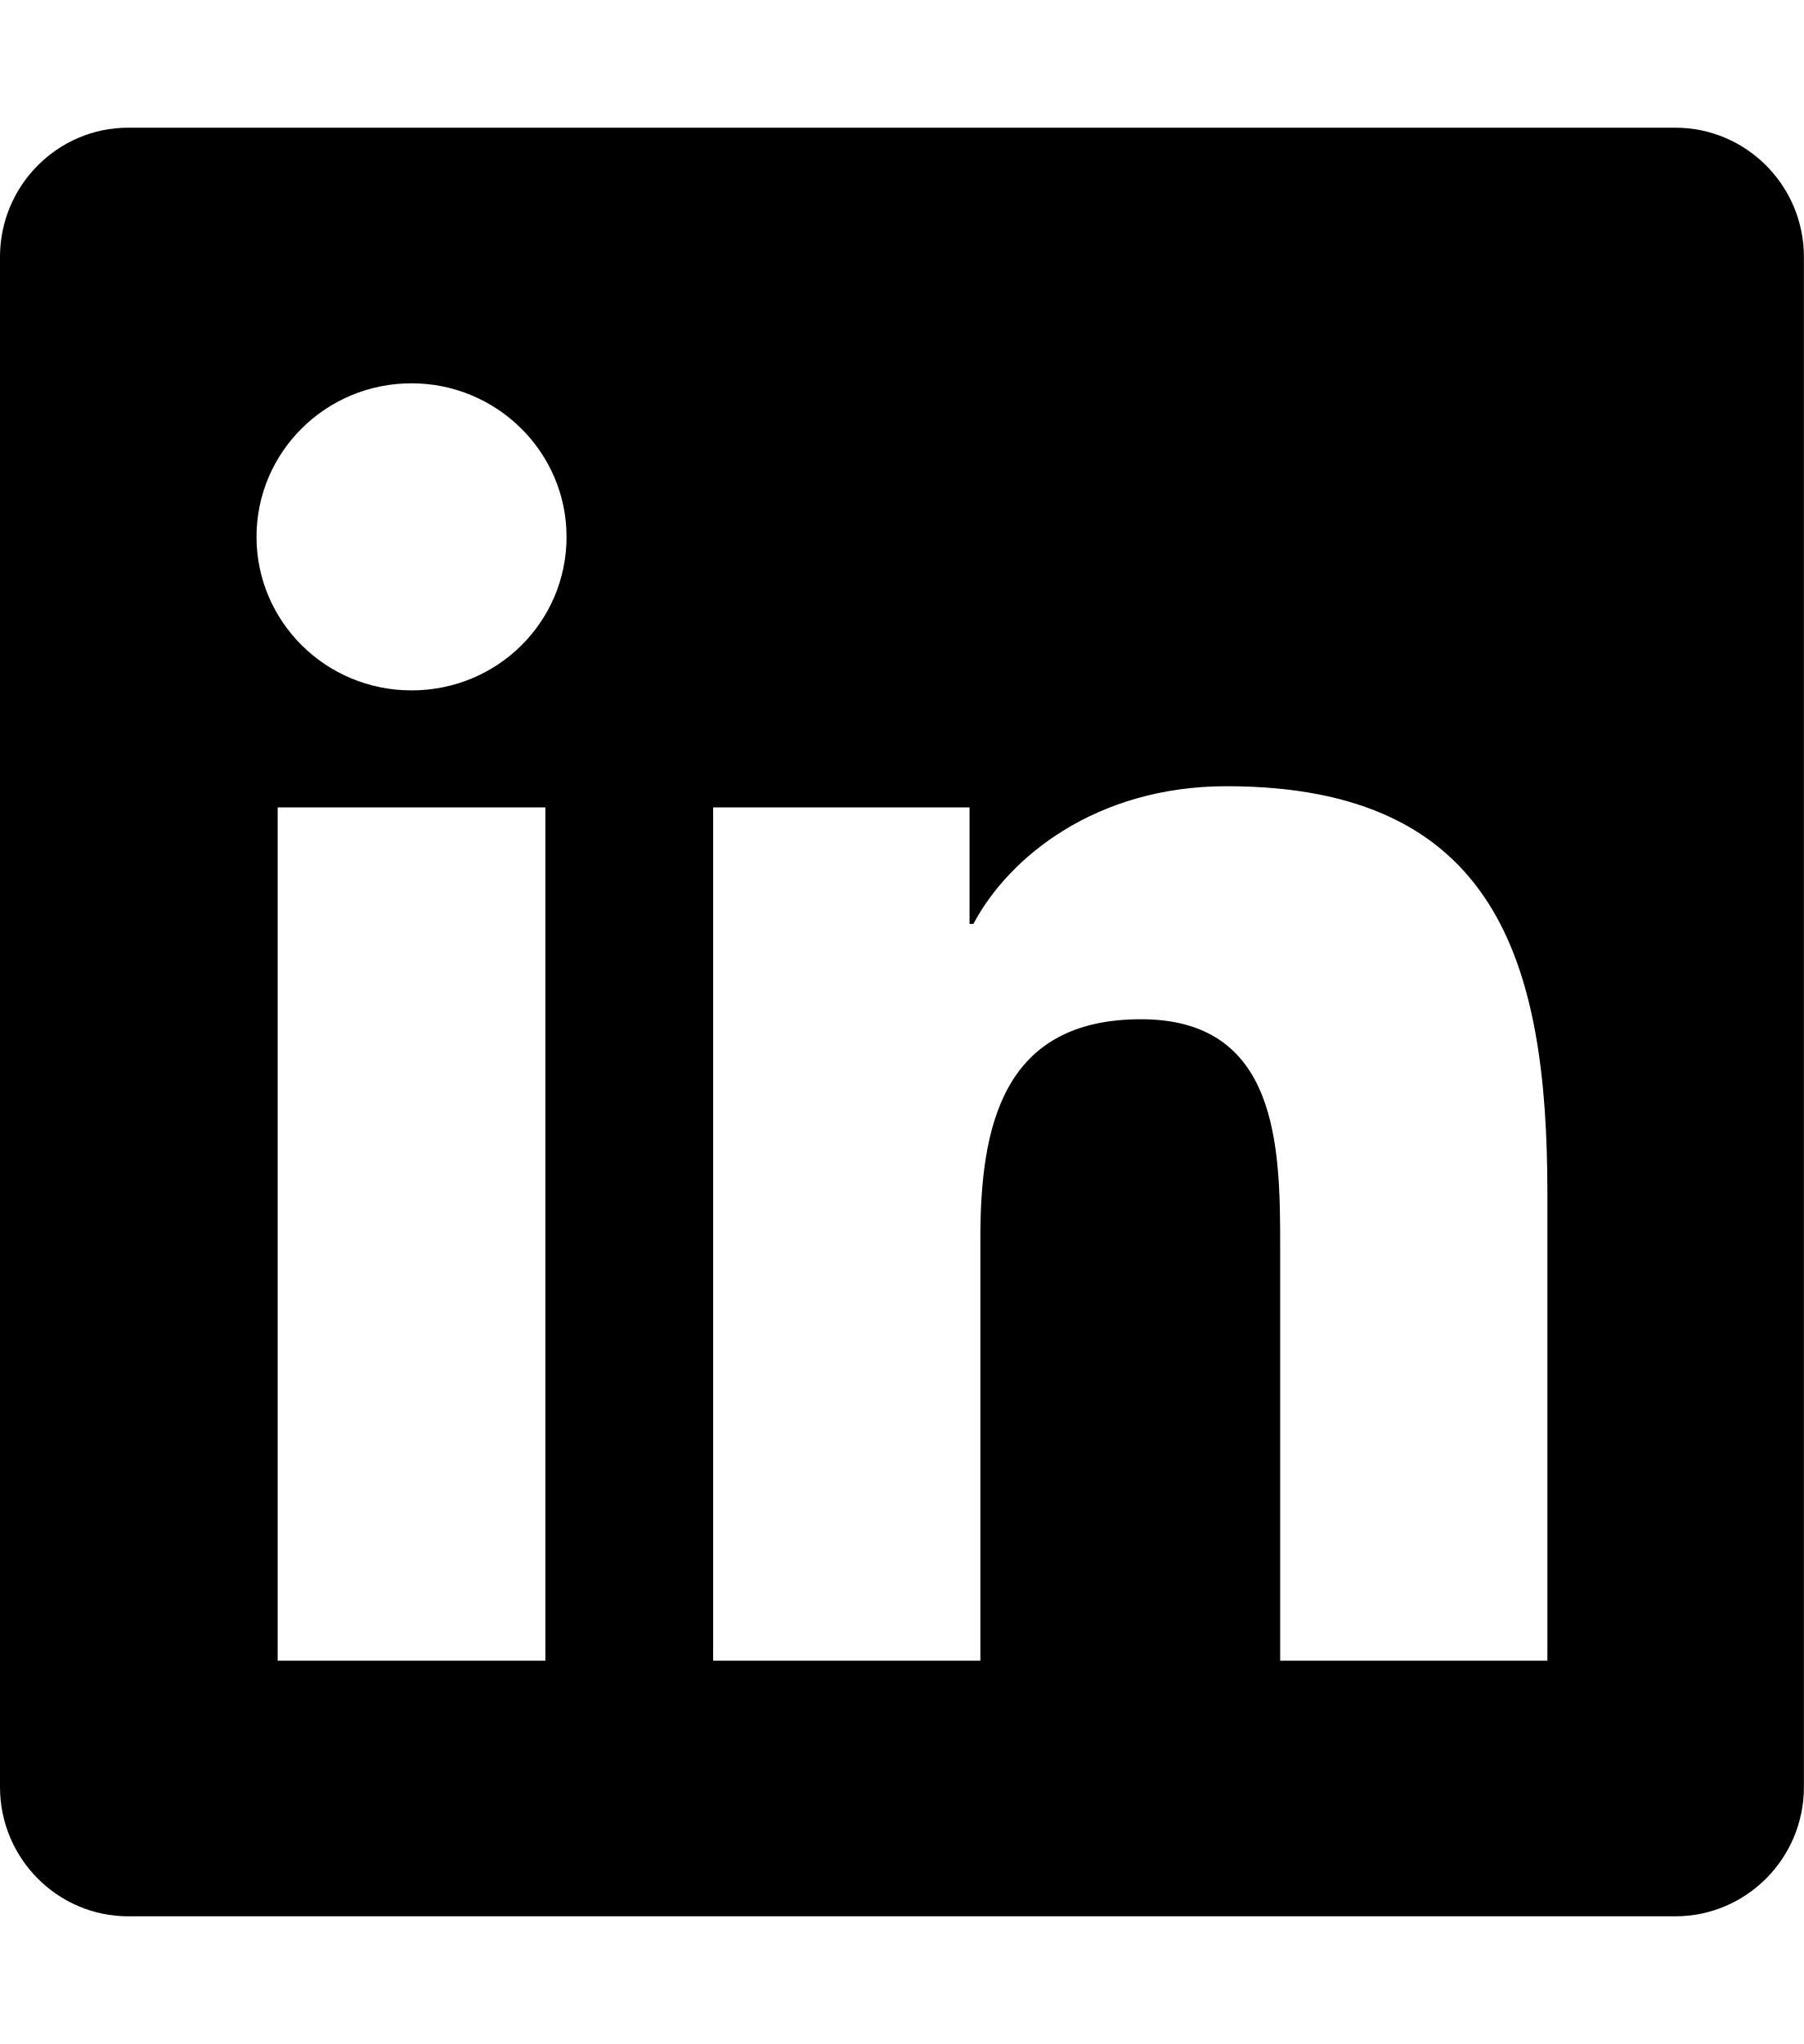
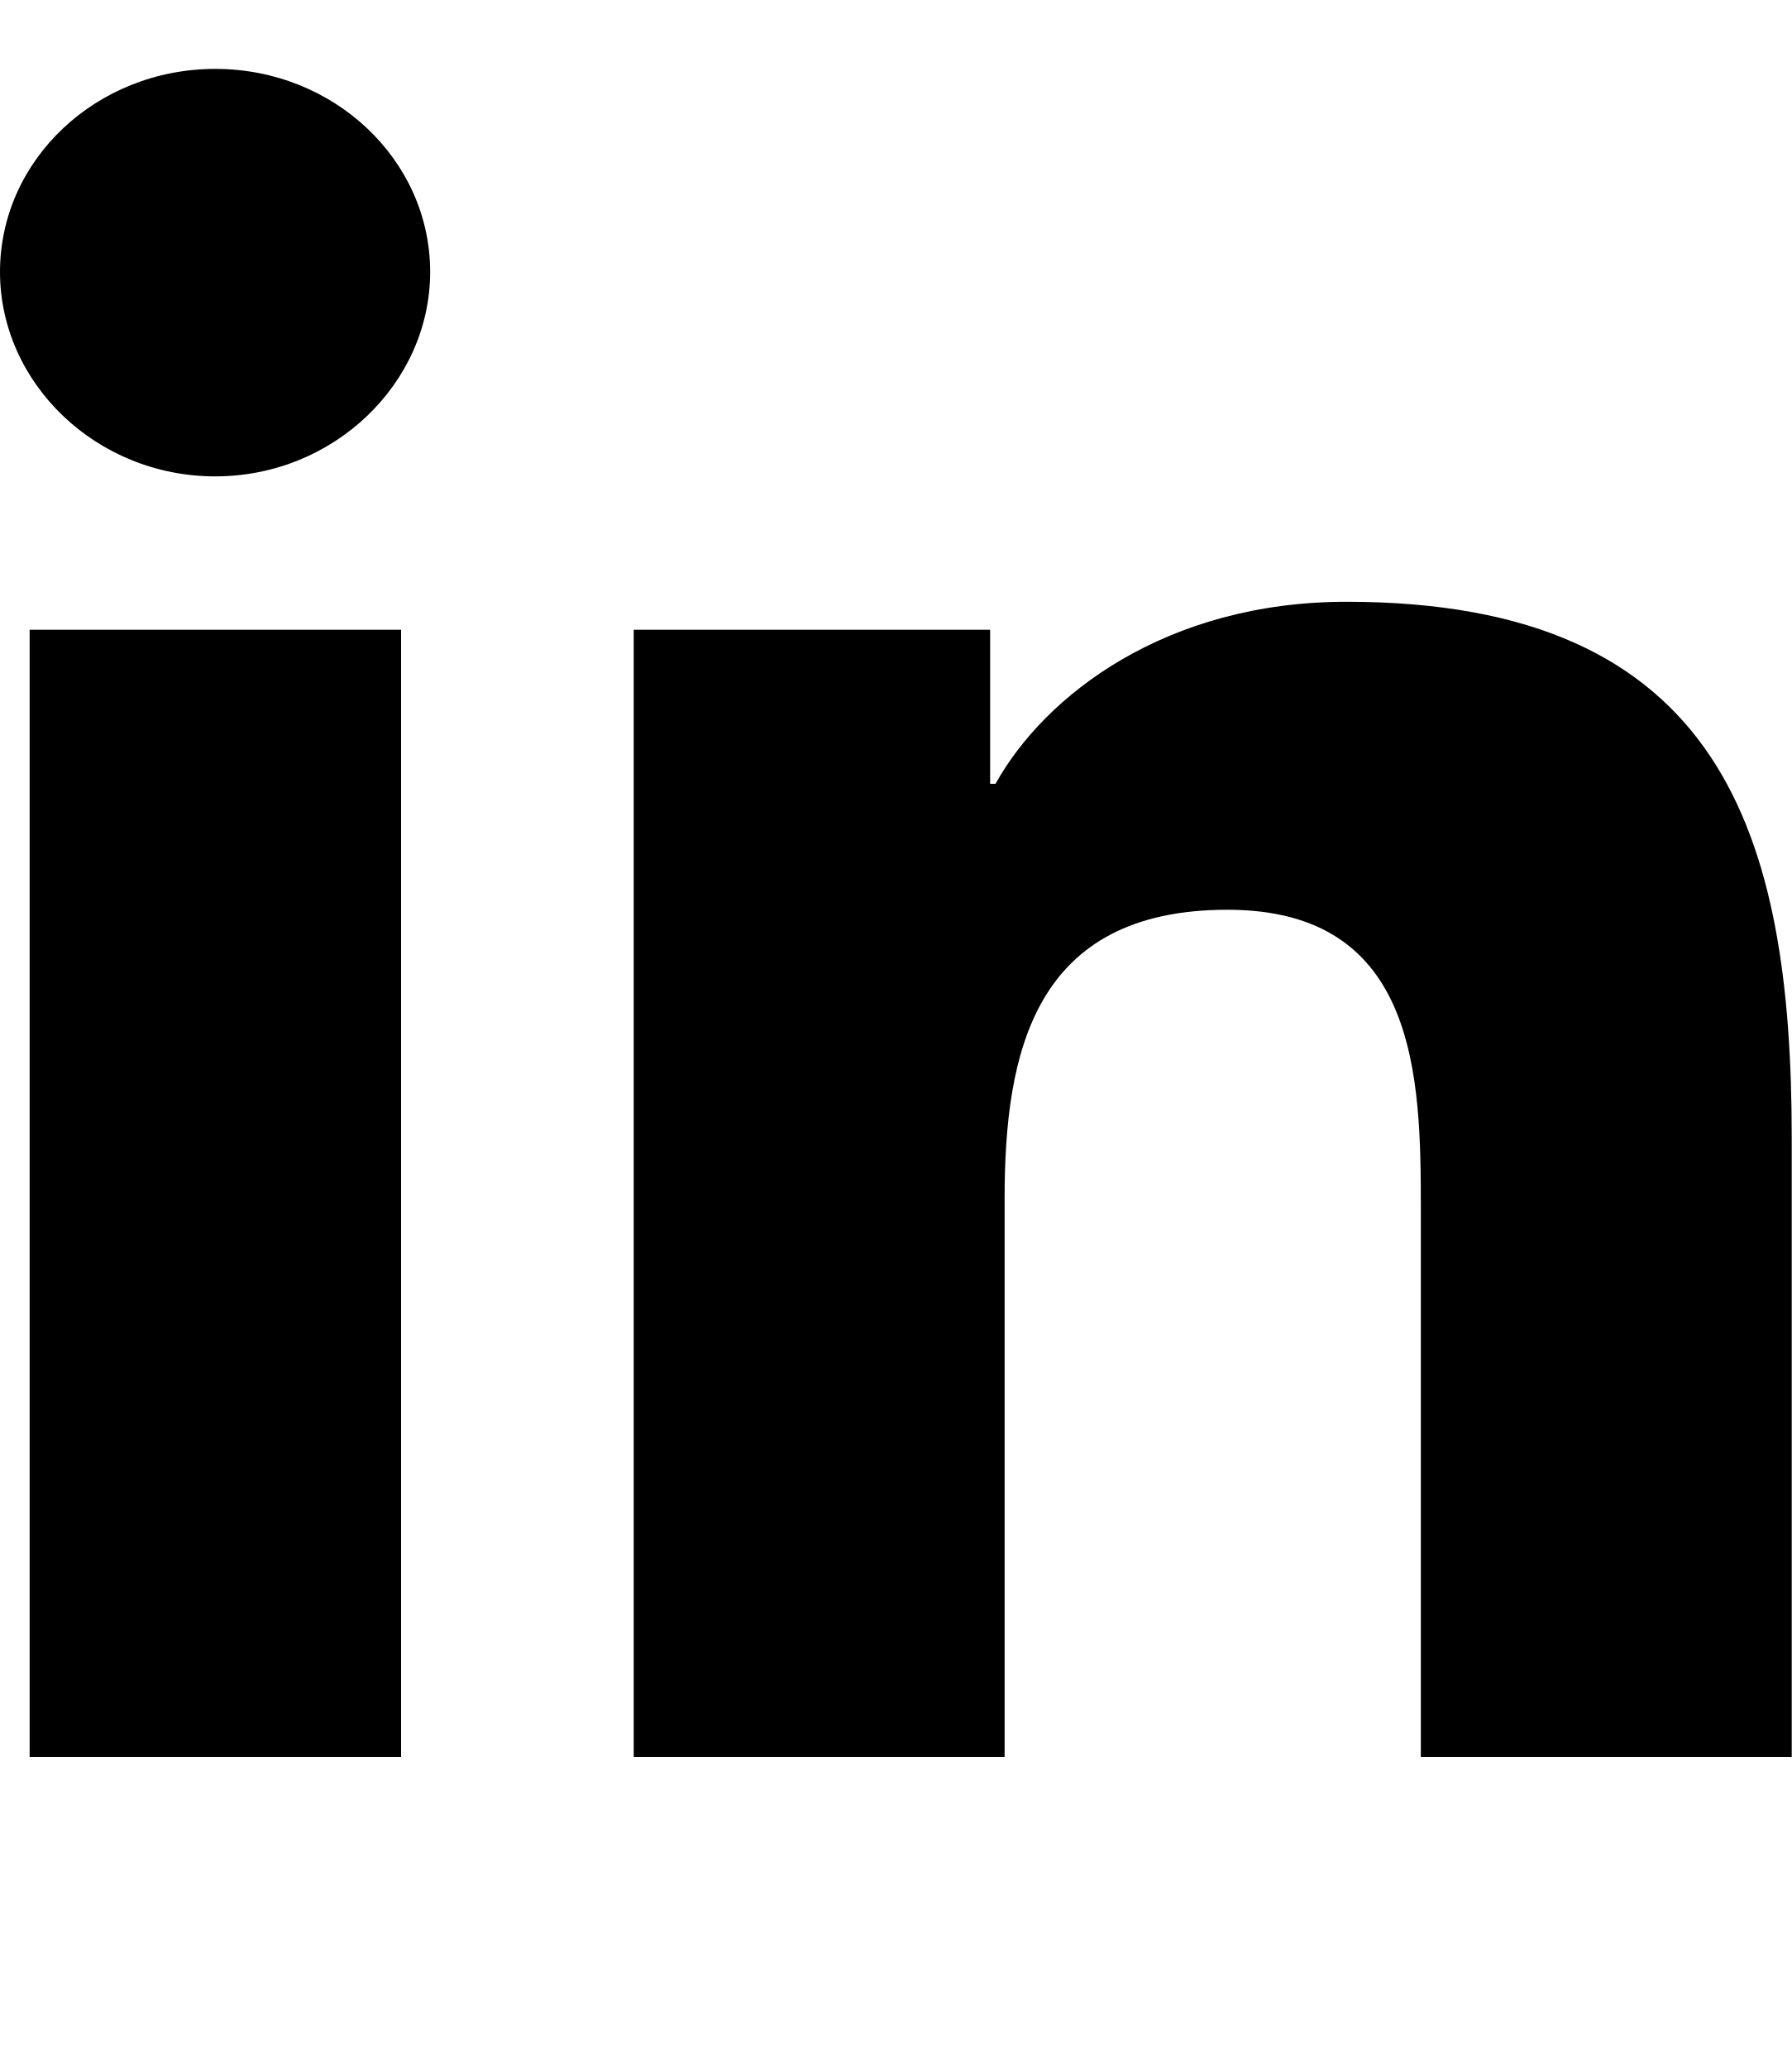
- <svg xmlns="http://www.w3.org/2000/svg" width="15px" height="17px" viewBox="0 0 15 17" version="1.1">
-   <g id="surface1">
-     <path style=" stroke:none;fill-rule:nonzero;fill:rgb(0%,0%,0%);fill-opacity:1;" d="M 13.93 1.062 L 1.066 1.062 C 0.48 1.062 0 1.543 0 2.137 L 0 14.863 C 0 15.457 0.48 15.938 1.066 15.938 L 13.93 15.938 C 14.52 15.938 15 15.457 15 14.863 L 15 2.137 C 15 1.543 14.52 1.062 13.93 1.062 Z M 4.535 13.812 L 2.309 13.812 L 2.309 6.715 L 4.535 6.715 Z M 3.422 5.742 C 2.707 5.742 2.133 5.168 2.133 4.465 C 2.133 3.762 2.707 3.188 3.422 3.188 C 4.133 3.188 4.711 3.762 4.711 4.465 C 4.711 5.172 4.137 5.742 3.422 5.742 Z M 12.867 13.812 L 10.645 13.812 L 10.645 10.359 C 10.645 9.535 10.629 8.477 9.488 8.477 C 8.332 8.477 8.152 9.375 8.152 10.301 L 8.152 13.812 L 5.93 13.812 L 5.93 6.715 L 8.062 6.715 L 8.062 7.684 L 8.094 7.684 C 8.391 7.125 9.117 6.539 10.199 6.539 C 12.449 6.539 12.867 8.008 12.867 9.922 Z M 12.867 13.812 " />
+ <svg xmlns="http://www.w3.org/2000/svg" width="13px" height="15px" viewBox="0 0 13 14" version="1.1">
+   <g>
+     <path style=" stroke:none;fill-rule:nonzero;fill:rgb(0%,0%,0%);fill-opacity:1;" d="M 2.91 12.25 L 0.215 12.25 L 0.215 4.07 L 2.91 4.07 Z M 1.562 2.957 C 0.699 2.957 0 2.281 0 1.473 C 0 0.66 0.699 0 1.562 0 C 2.422 0 3.121 0.66 3.121 1.473 C 3.121 2.281 2.422 2.957 1.562 2.957 Z M 12.996 12.25 L 10.309 12.25 L 10.309 8.27 C 10.309 7.32 10.289 6.102 8.906 6.102 C 7.504 6.102 7.289 7.133 7.289 8.199 L 7.289 12.25 L 4.598 12.25 L 4.598 4.07 L 7.184 4.07 L 7.184 5.188 L 7.223 5.188 C 7.582 4.543 8.461 3.867 9.77 3.867 C 12.5 3.867 13 5.559 13 7.758 L 13 12.25 Z M 12.996 12.25 " />
  </g>
</svg>
